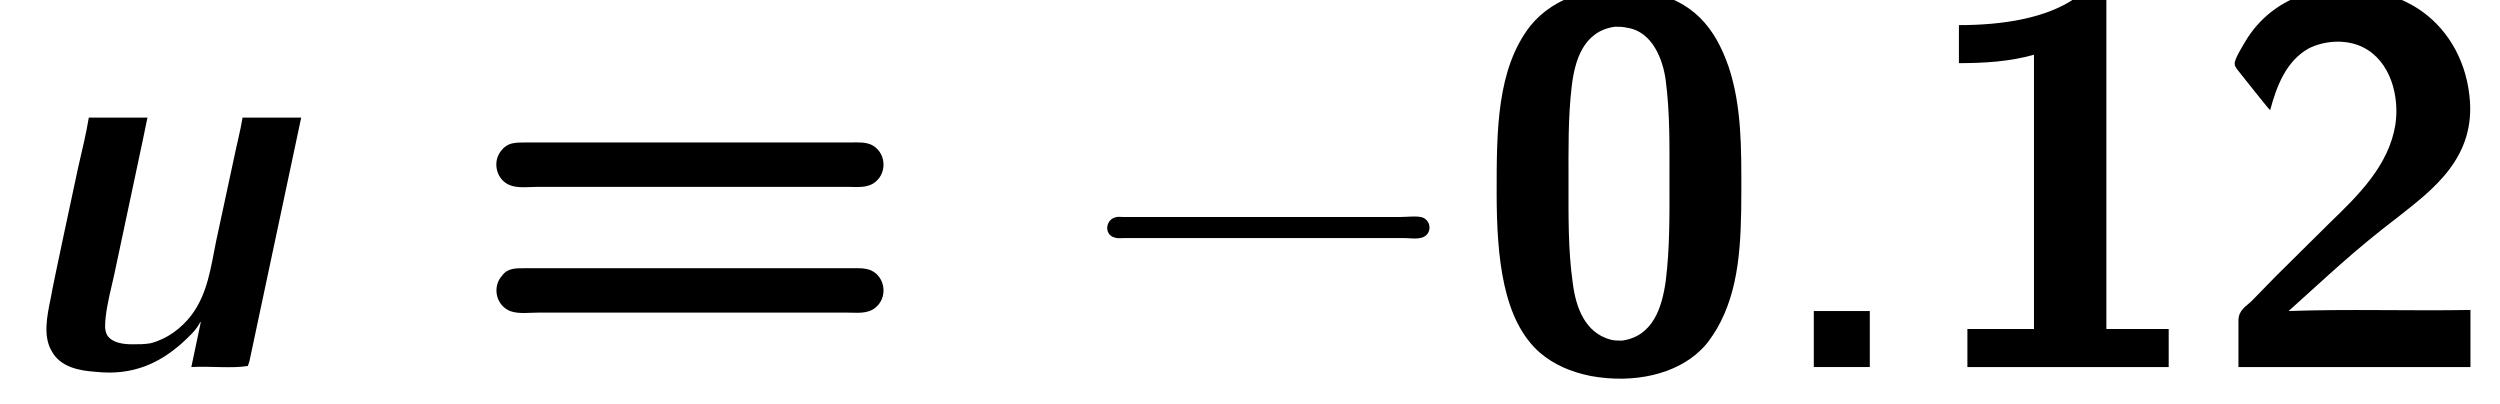
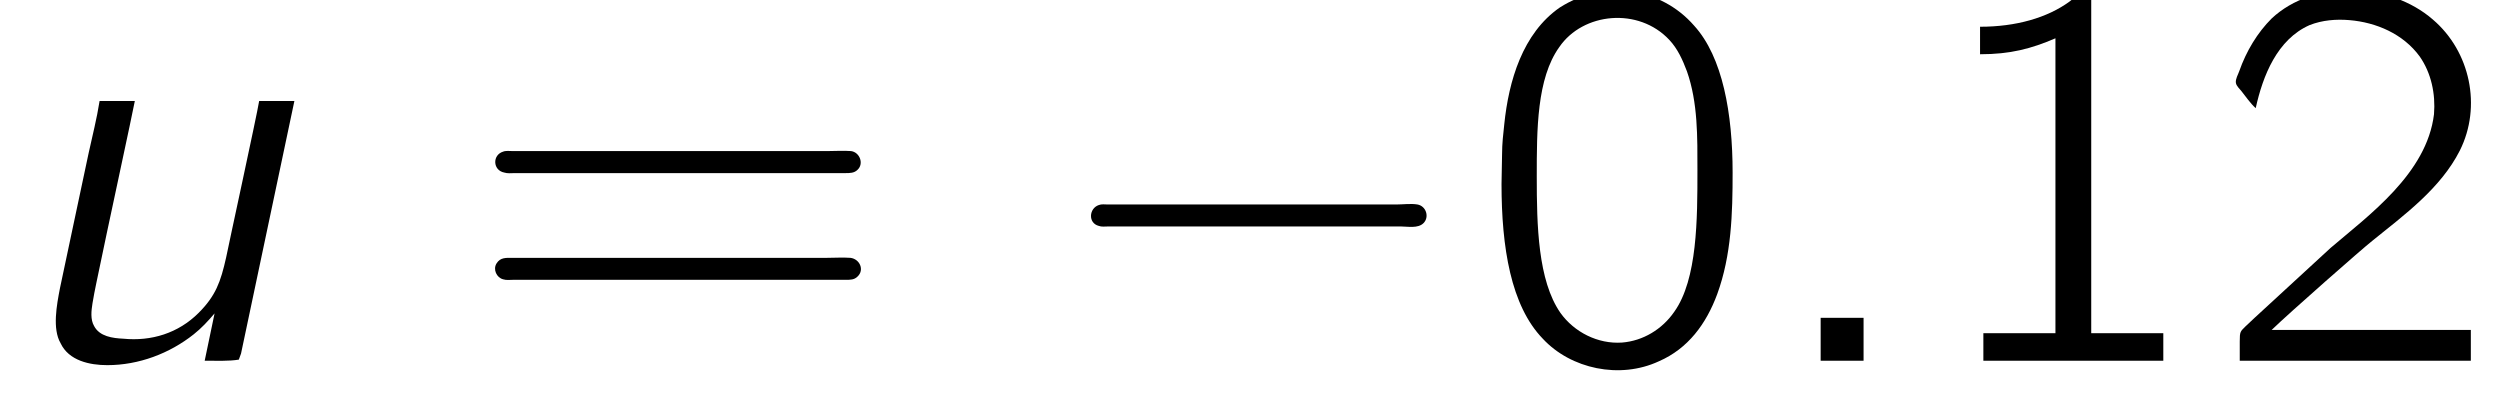
- <svg xmlns="http://www.w3.org/2000/svg" xmlns:xlink="http://www.w3.org/1999/xlink" style="width:4.731em;height:0.764em;vertical-align:-0.069em" fill="currentColor" aria-hidden="true" version="1.1" viewBox="-72 -72 47.132 7.61">
+ <svg xmlns="http://www.w3.org/2000/svg" xmlns:xlink="http://www.w3.org/1999/xlink" style="width:4.543em;height:0.725em;vertical-align:-0.069em" fill="currentColor" aria-hidden="true" version="1.1" viewBox="-72 -72 45.264 7.223">
  <defs>
    <path id="g1-0" d="M.976-2.819C.797-2.76 .777-2.491 .976-2.441C1.026-2.421 1.086-2.431 1.146-2.431H6.446C6.565-2.431 6.755-2.391 6.854-2.491C6.964-2.6 6.904-2.8 6.745-2.829C6.625-2.849 6.486-2.829 6.366-2.829H1.136C1.086-2.829 1.026-2.839 .976-2.819Z" />
-     <path id="g2-58" d="M.649-.739V0H1.388V-.739H.649Z" />
-     <path id="g2-117" d="M1.172-3.292C1.137-3.075 1.081-2.852 1.032-2.636C.983-2.406 .697-1.081 .669-.907C.621-.676 .565-.404 .683-.209C.795 0 1.046 .049 1.262 .063C1.764 .119 2.113-.063 2.392-.307C2.483-.391 2.587-.481 2.643-.593H2.65L2.525 0C2.769-.014 3.062 .021 3.271-.014L3.292-.077L3.975-3.292H3.201C3.173-3.117 3.124-2.936 3.089-2.762L2.852-1.66C2.783-1.318 2.741-.969 2.525-.683C2.392-.509 2.204-.37 1.988-.314C1.911-.3 1.827-.3 1.75-.3C1.639-.3 1.485-.314 1.416-.418C1.374-.488 1.388-.586 1.395-.663C1.416-.844 1.465-1.032 1.506-1.213C1.534-1.353 1.946-3.271 1.946-3.292H1.172Z" />
-     <use id="g3-58" xlink:href="#g2-58" transform="scale(1.428571)" />
-     <use id="g3-117" xlink:href="#g2-117" transform="scale(1.428571)" />
-     <path id="g5-48" d="M1.066-6.436C.428-5.619 .428-4.453 .428-3.288C.428-2.052 .548-.877 1.245-.269C1.504-.05 1.813 .09 2.202 .169C3.029 .319 3.806 .13 4.264-.309C4.394-.428 4.493-.578 4.583-.727C5.001-1.455 5.041-2.311 5.041-3.328C5.041-4.105 5.051-4.912 4.802-5.659C4.543-6.406 4.134-6.904 3.268-7.083C2.311-7.253 1.514-6.984 1.066-6.436ZM2.66-6.416C2.74-6.416 2.809-6.416 2.889-6.396C3.367-6.326 3.567-5.788 3.616-5.4C3.696-4.792 3.686-4.164 3.686-3.547C3.686-2.909 3.696-2.262 3.616-1.624C3.547-1.126 3.377-.578 2.79-.498C2.72-.498 2.64-.498 2.57-.518C2.102-.648 1.923-1.106 1.863-1.584C1.773-2.212 1.783-2.859 1.783-3.497C1.783-4.095 1.773-4.692 1.843-5.29C1.903-5.798 2.072-6.336 2.66-6.416Z" />
-     <path id="g5-49" d="M.757-6.446V-5.729C1.235-5.729 1.714-5.758 2.172-5.888V-.717H.917V0H4.712V-.717H3.537V-7.133H3.328C3.108-7.133 3.118-7.054 2.949-6.954C2.401-6.575 1.584-6.446 .757-6.446Z" />
-     <path id="g5-50" d="M1.146-4.842C1.265-5.29 1.445-5.768 1.873-6.007C2.172-6.157 2.58-6.187 2.899-6.027C3.417-5.768 3.587-5.101 3.507-4.573C3.387-3.806 2.809-3.238 2.281-2.73L1.255-1.714L.797-1.245C.697-1.146 .548-1.076 .548-.877V0H4.922V-1.076C3.796-1.056 2.6-1.096 1.494-1.056C2.271-1.753 2.71-2.182 3.557-2.829C4.214-3.347 5.041-3.955 4.902-5.121C4.822-5.848 4.443-6.426 3.935-6.755C3.337-7.143 2.531-7.233 1.843-7.044C1.345-6.894 .936-6.575 .677-6.137C.638-6.067 .458-5.788 .478-5.709C.478-5.679 .498-5.649 .518-5.619C.638-5.469 1.116-4.862 1.146-4.842Z" />
-     <path id="g5-61" d="M.697-4.075C.528-3.866 .608-3.527 .867-3.427C1.026-3.367 1.225-3.397 1.395-3.397H7.223C7.402-3.397 7.601-3.367 7.751-3.487C7.99-3.676 7.95-4.065 7.671-4.194C7.552-4.244 7.422-4.234 7.293-4.234H1.176C.956-4.234 .817-4.234 .697-4.075ZM.717-1.724C.528-1.514 .598-1.166 .867-1.056C1.026-.996 1.225-1.026 1.395-1.026H7.223C7.402-1.026 7.601-.996 7.751-1.116C7.99-1.305 7.95-1.694 7.671-1.823C7.552-1.873 7.412-1.863 7.283-1.863H1.186C.986-1.863 .827-1.873 .717-1.724Z" />
+     <path id="g3-58" d="M1.066-.777V0H1.843V-.777H1.066Z" />
+     <path id="g3-117" d="M1.803-4.702C1.753-4.384 1.674-4.075 1.604-3.756S1.136-1.544 1.086-1.315C1.026-1.006 .946-.578 1.096-.319C1.245 0 1.624 .08 1.943 .08C2.511 .08 3.068-.13 3.507-.478C3.646-.588 3.766-.717 3.885-.857L3.706 0C3.915 0 4.144 .01 4.324-.02L4.364-.13L5.33-4.702H4.692C4.653-4.453 4.125-2.032 4.095-1.873C3.995-1.425 3.905-1.176 3.597-.867C3.228-.498 2.74-.349 2.232-.399C2.042-.408 1.803-.438 1.704-.628C1.634-.747 1.654-.907 1.674-1.036C1.714-1.285 1.773-1.534 1.823-1.783C1.863-1.993 2.431-4.623 2.441-4.702H1.803Z" />
+     <path id="g5-48" d="M1.574-6.396C.897-5.928 .648-5.061 .568-4.284C.548-4.105 .528-3.925 .528-3.746S.518-3.377 .518-3.198C.518-2.052 .687-.996 1.265-.399C1.773 .149 2.66 .339 3.367 .01C3.895-.219 4.224-.667 4.423-1.205C4.682-1.913 4.702-2.67 4.702-3.407C4.702-4.473 4.523-5.499 4.005-6.067C3.397-6.765 2.371-6.904 1.574-6.396ZM3.557-5.808C3.706-5.649 3.796-5.45 3.875-5.24C4.075-4.672 4.065-4.045 4.065-3.447C4.065-2.57 4.065-1.474 3.646-.887C3.427-.568 3.078-.359 2.7-.329C2.262-.299 1.833-.518 1.584-.867C1.176-1.455 1.156-2.451 1.156-3.337C1.156-4.184 1.156-5.111 1.564-5.679C1.993-6.306 2.999-6.406 3.557-5.808Z" />
+     <path id="g5-49" d="M1.046-6.047V-5.549C1.594-5.549 1.973-5.649 2.411-5.838V-.498H1.106V0H4.364V-.498H3.059V-6.705C2.819-6.705 2.859-6.645 2.67-6.506C2.262-6.207 1.694-6.047 1.046-6.047Z" />
+     <path id="g5-50" d="M.807-4.573C.936-5.161 1.196-5.818 1.783-6.077C2.012-6.167 2.262-6.187 2.501-6.167C2.989-6.127 3.477-5.918 3.776-5.509C3.985-5.21 4.065-4.832 4.035-4.463C3.905-3.387 2.849-2.63 2.162-2.042L.787-.777L.618-.618C.528-.528 .518-.528 .518-.349V0H4.702V-.558H1.096C1.415-.867 2.74-2.032 2.919-2.172C3.497-2.64 4.154-3.118 4.503-3.806C4.902-4.603 4.692-5.599 4.015-6.177C3.238-6.854 1.863-6.914 1.096-6.197C.837-5.938 .638-5.609 .508-5.24C.488-5.181 .438-5.101 .448-5.031C.458-4.971 .518-4.922 .548-4.882C.628-4.782 .707-4.663 .807-4.573Z" />
+     <path id="g5-61" d="M.707-3.786C.508-3.726 .518-3.447 .727-3.407C.787-3.387 .857-3.397 .917-3.397H6.904C6.984-3.397 7.064-3.397 7.123-3.457C7.243-3.567 7.163-3.776 7.004-3.796C6.864-3.806 6.725-3.796 6.585-3.796H.877C.827-3.796 .757-3.806 .707-3.786ZM.588-1.763C.518-1.654 .588-1.504 .707-1.474C.767-1.455 .827-1.465 .887-1.465H6.914C6.994-1.465 7.064-1.465 7.123-1.524C7.253-1.644 7.163-1.843 6.994-1.863C6.854-1.873 6.715-1.863 6.575-1.863H.887C.757-1.863 .658-1.873 .588-1.763Z" />
  </defs>
  <g id="page14">
-     <use x="-72" y="-65.081" xlink:href="#g3-117" />
-     <use x="-63.251" y="-65.081" xlink:href="#g5-61" />
-     <use x="-51.96" y="-65.081" xlink:href="#g1-0" />
-     <use x="-44.212" y="-65.081" xlink:href="#g5-48" />
-     <use x="-38.732" y="-65.081" xlink:href="#g3-58" />
-     <use x="-35.826" y="-65.081" xlink:href="#g5-49" />
-     <use x="-30.347" y="-65.081" xlink:href="#g5-50" />
+     <use x="-72" y="-65.469" xlink:href="#g3-117" />
+     <use x="-63.597" y="-65.469" xlink:href="#g5-61" />
+     <use x="-53.081" y="-65.469" xlink:href="#g1-0" />
+     <use x="-45.332" y="-65.469" xlink:href="#g5-48" />
+     <use x="-40.102" y="-65.469" xlink:href="#g3-58" />
+     <use x="-37.196" y="-65.469" xlink:href="#g5-49" />
+     <use x="-31.966" y="-65.469" xlink:href="#g5-50" />
  </g>
</svg>
